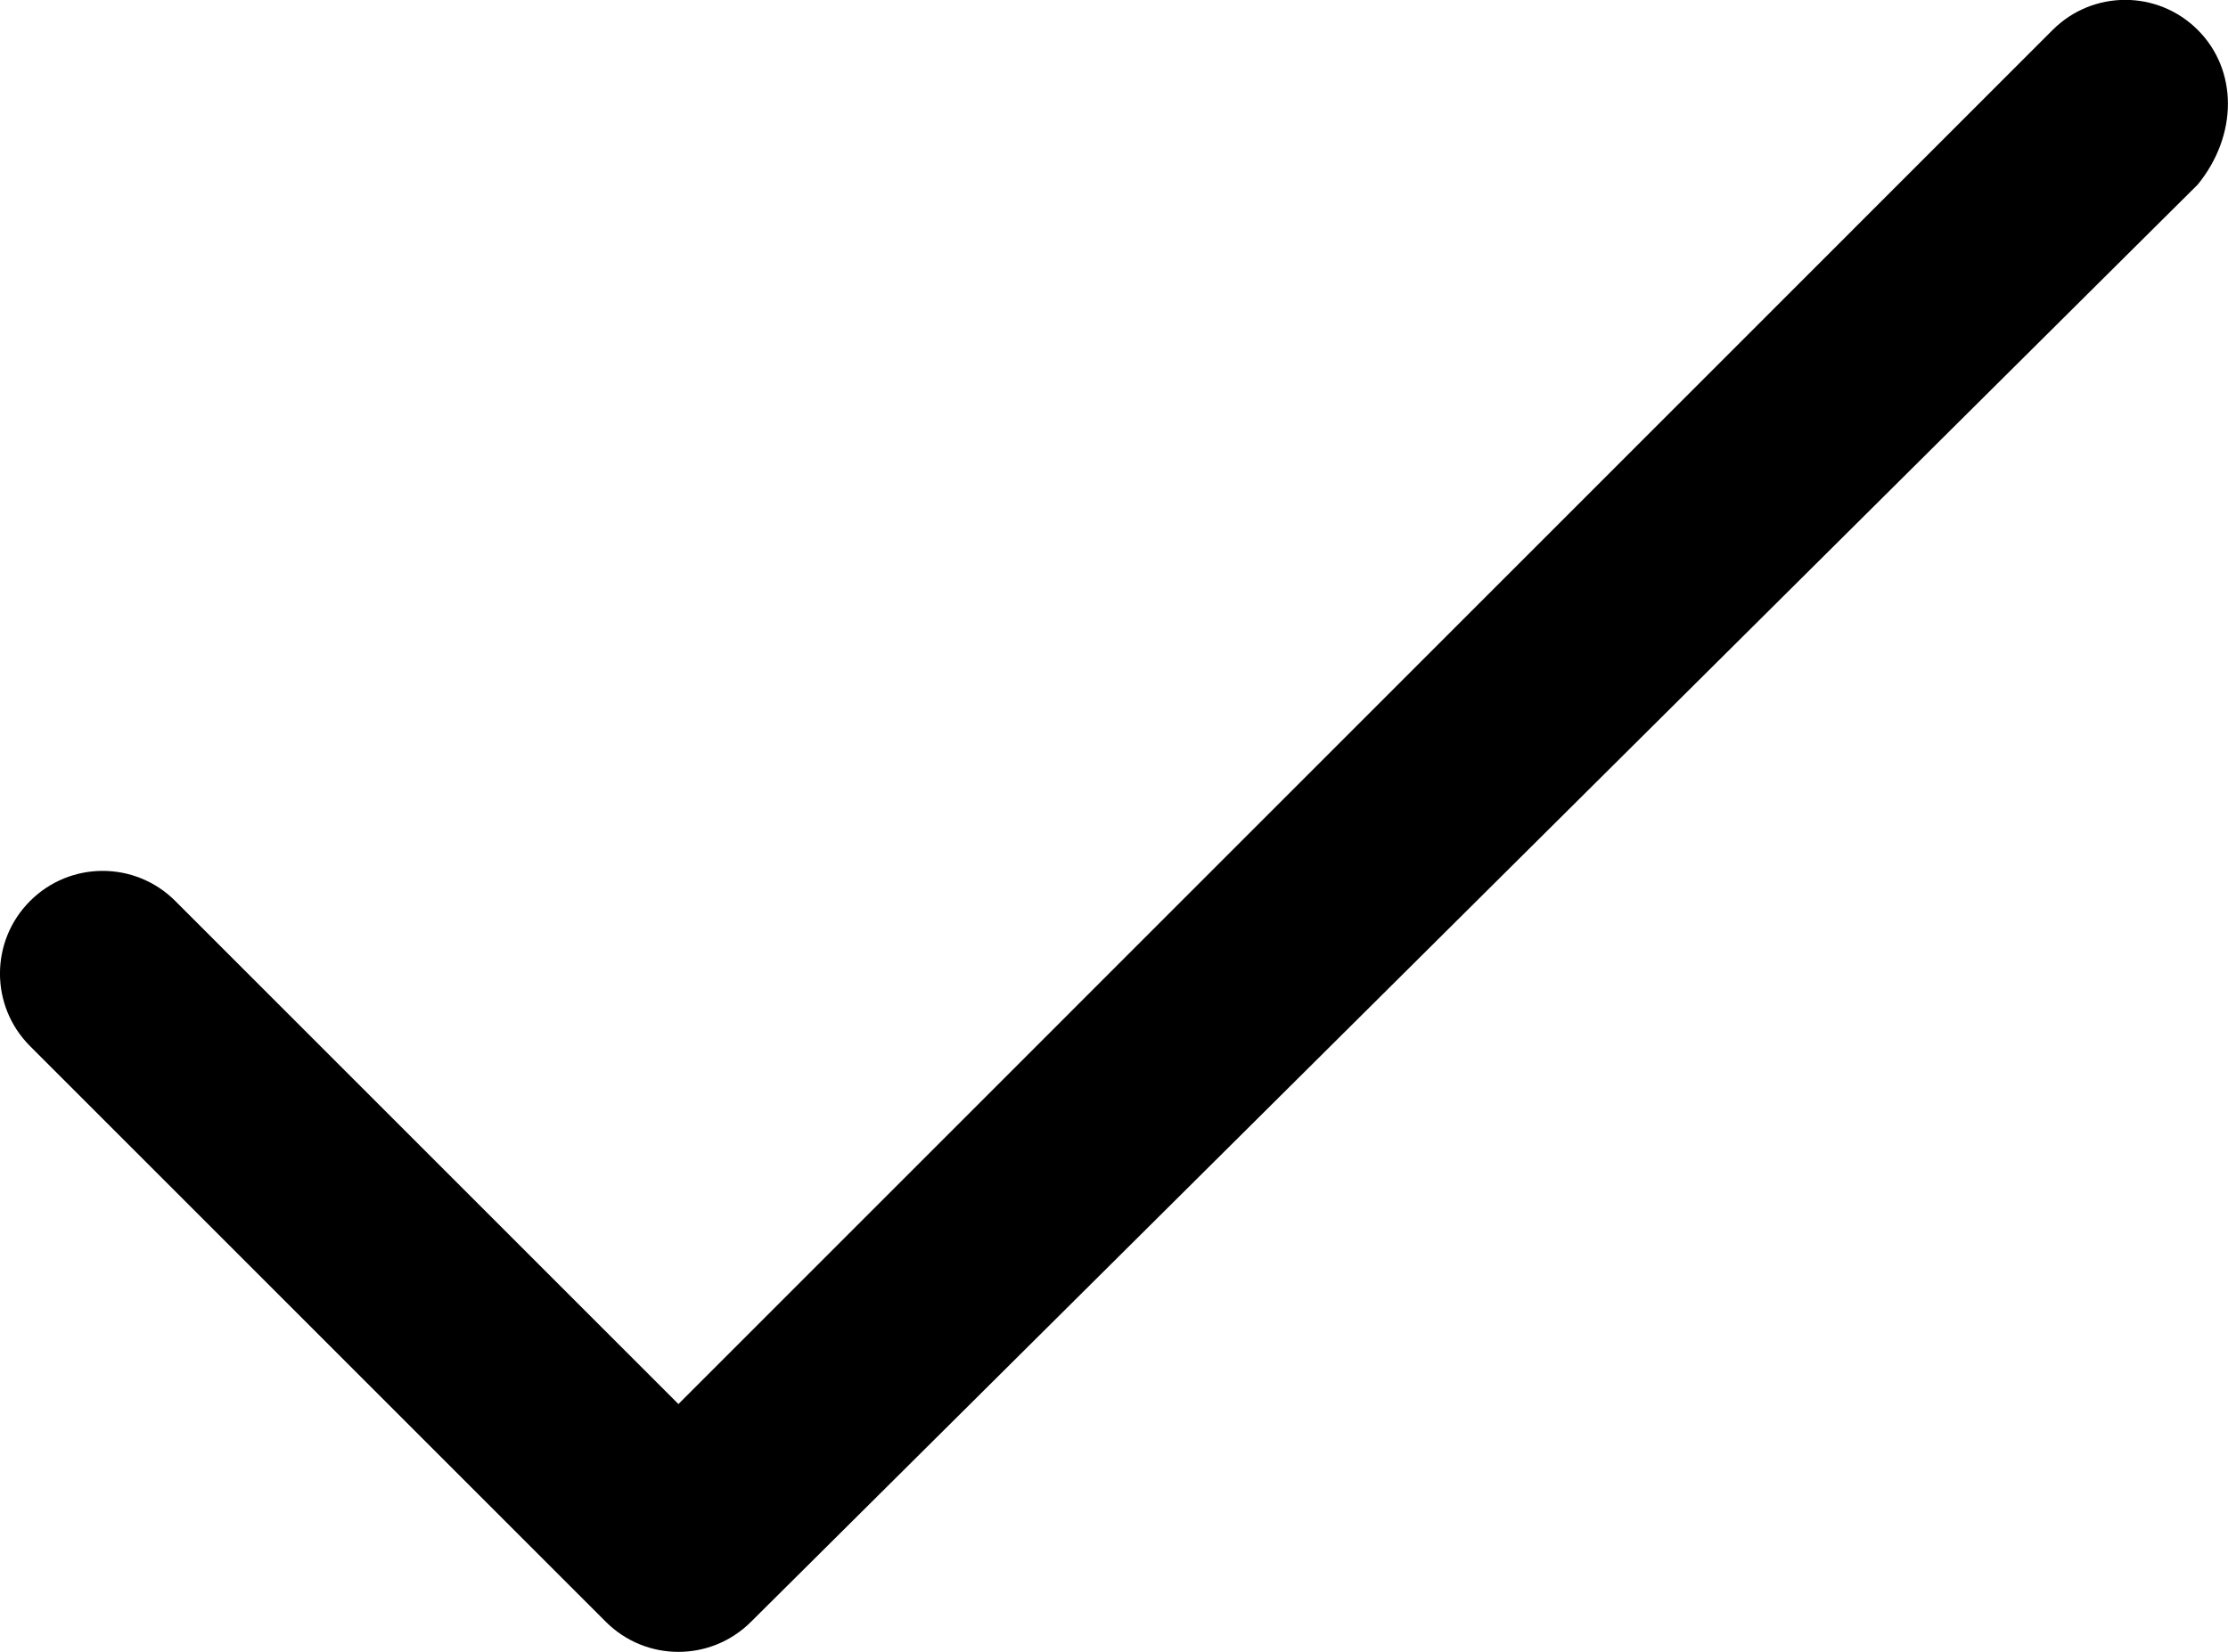
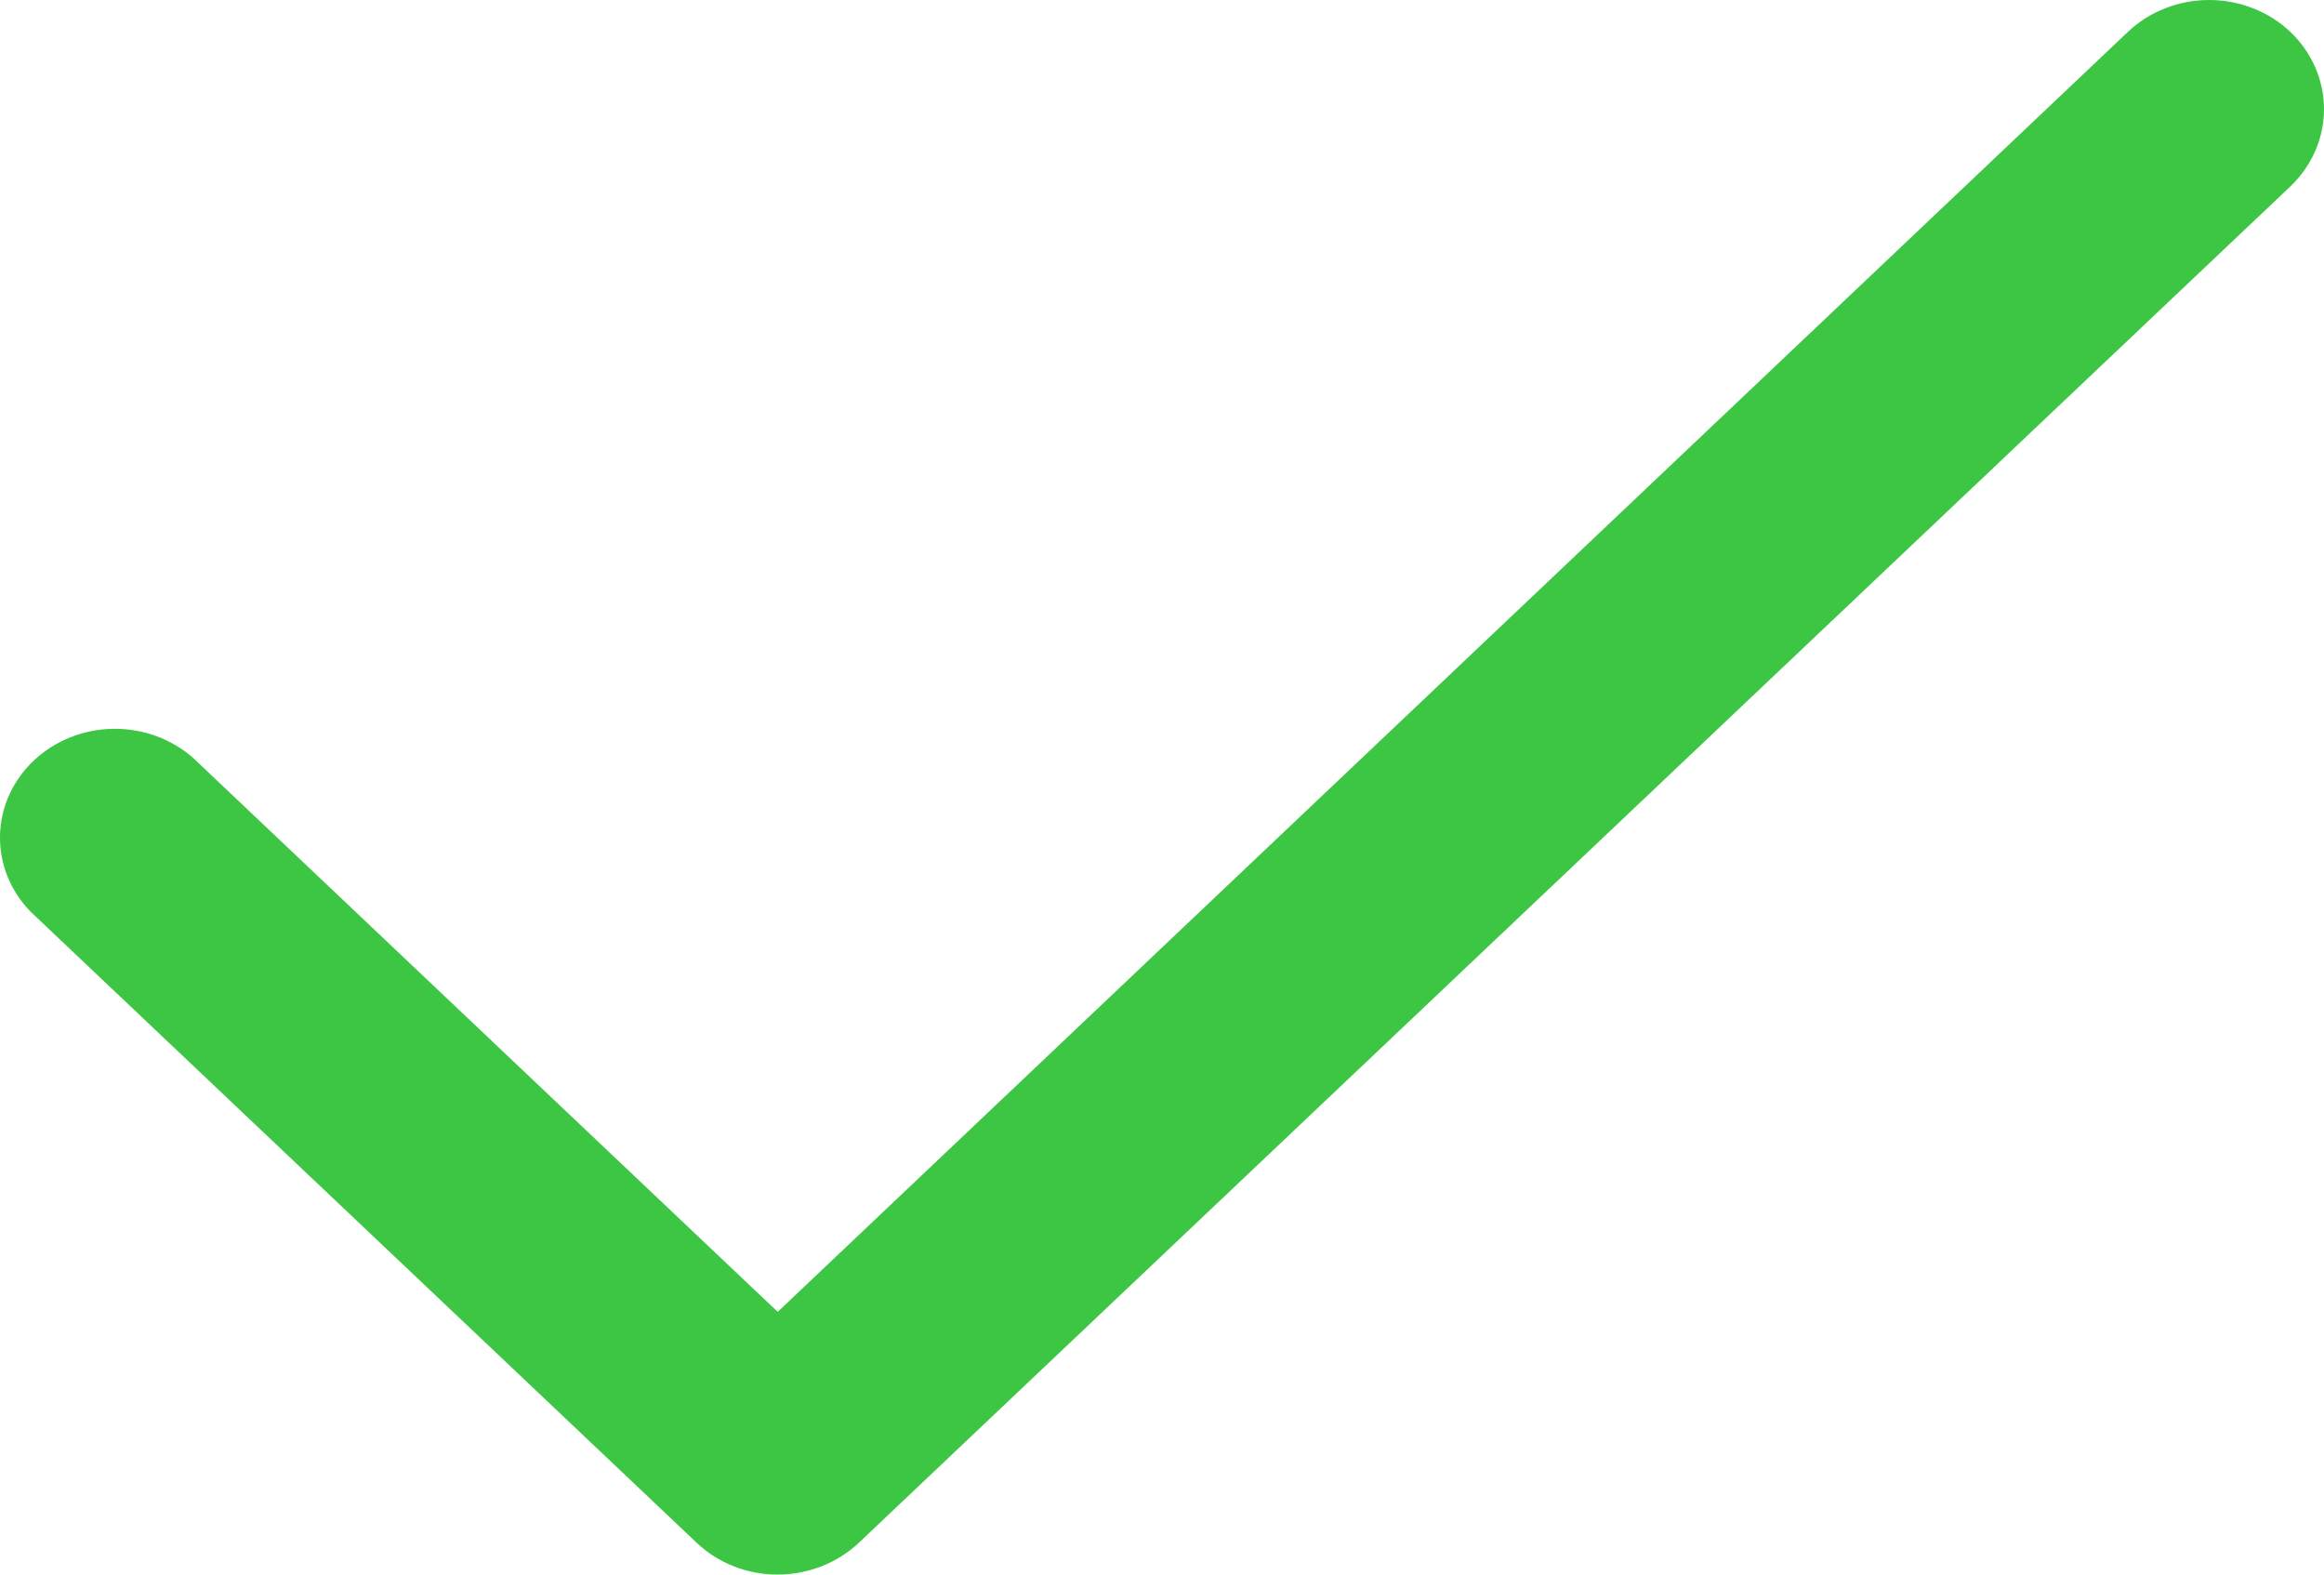
- <svg xmlns="http://www.w3.org/2000/svg" version="1.0" id="Layer_1" x="0px" y="0px" width="21.698px" height="16.09px" viewBox="-82.357 4.875 21.698 16.09" enable-background="new -82.357 4.875 21.698 16.09" xml:space="preserve">
-   <path d="M-60.953,5.167c-0.391-0.391-1.023-0.391-1.414,0L-75.75,18.551l-4.9-4.9c-0.391-0.391-1.023-0.391-1.414,0 s-0.391,1.023,0,1.414l5.607,5.607c0.195,0.195,0.451,0.293,0.707,0.293s0.512-0.098,0.707-0.293l14.09-14.0 C-60.562,6.191-60.562,5.558-60.953,5.167z" />
+ <svg xmlns="http://www.w3.org/2000/svg" width="31" height="21" viewBox="0 0 31 21" fill="none">
+   <path d="M30.556 0.43C30.413 0.293 30.244 0.185 30.057 0.112C29.87 0.038 29.67 0 29.468 0C29.265 0 29.065 0.038 28.878 0.112C28.691 0.185 28.522 0.293 28.379 0.43L10.374 17.496L2.578 10.11C2.287 9.853 1.903 9.714 1.506 9.72C1.109 9.727 0.73 9.879 0.449 10.145C0.168 10.411 0.007 10.77 0 11.146C-0.007 11.523 0.141 11.887 0.411 12.162L9.291 20.574C9.433 20.709 9.602 20.817 9.788 20.89C9.974 20.963 10.173 21 10.374 21C10.781 20.999 11.17 20.846 11.458 20.574L30.556 2.482C30.84 2.208 31 1.84 31 1.456C31 1.072 30.84 0.703 30.556 0.43Z" fill="#3DC644" />
</svg>
